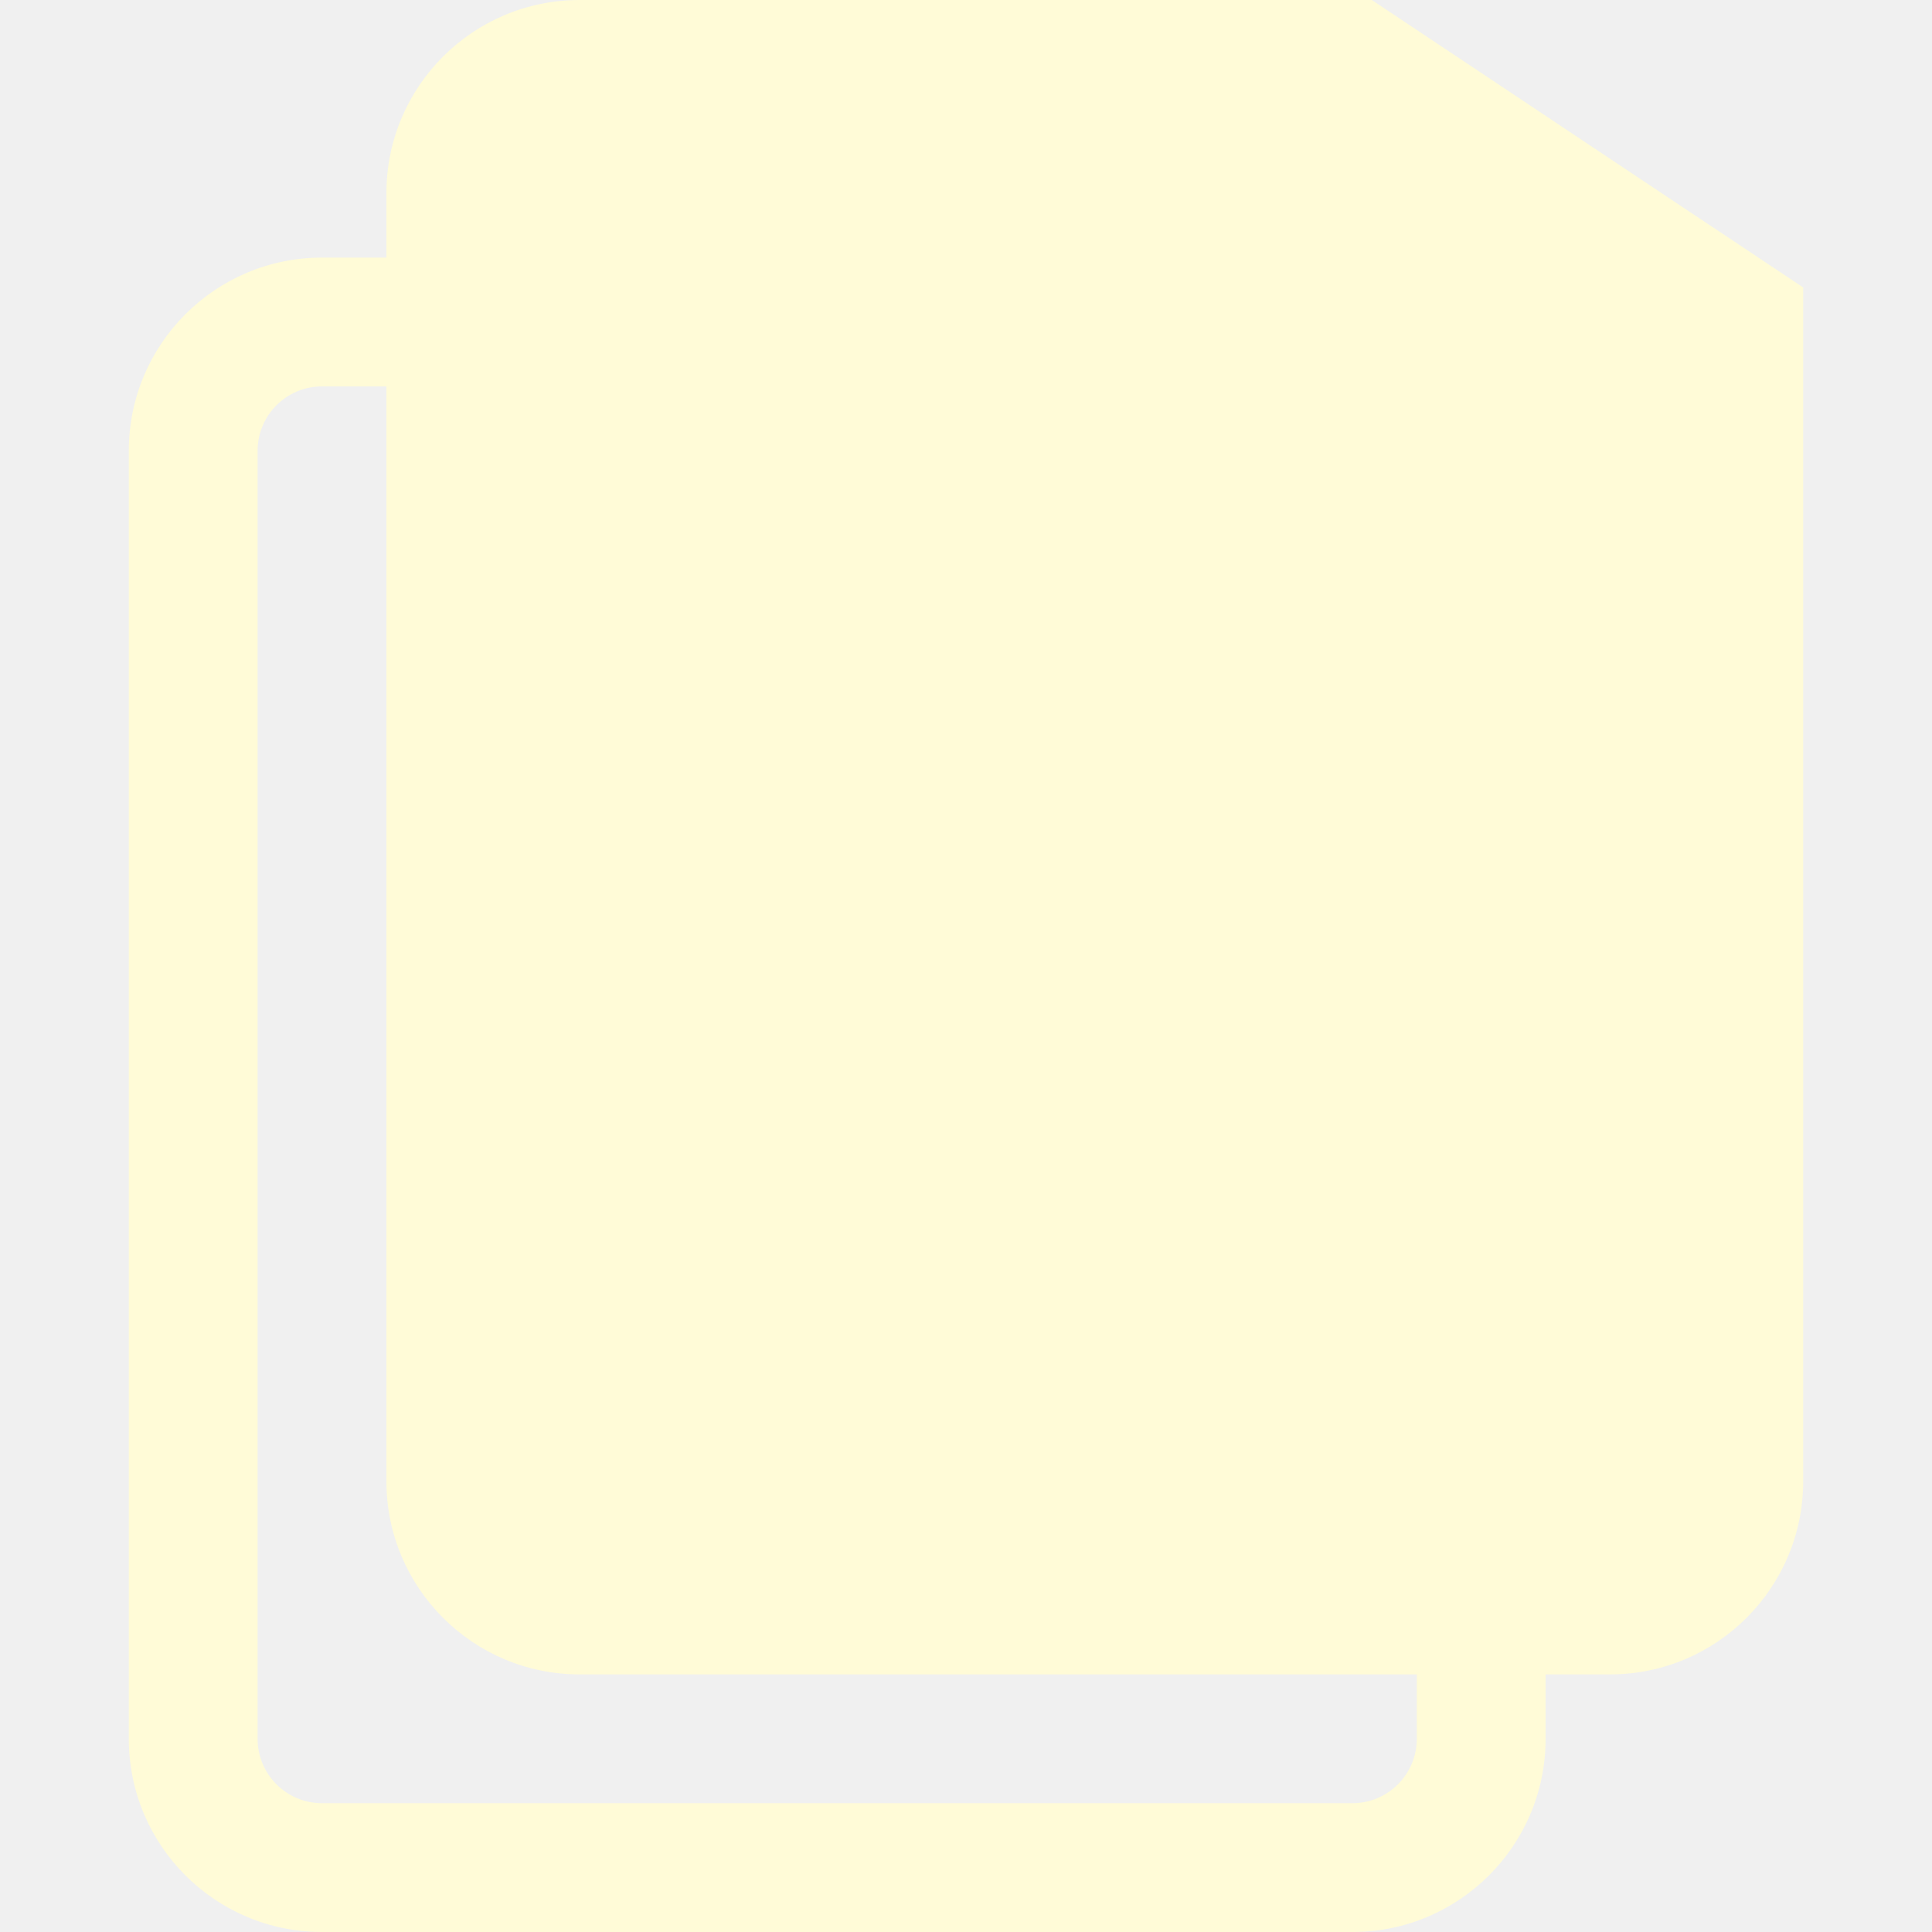
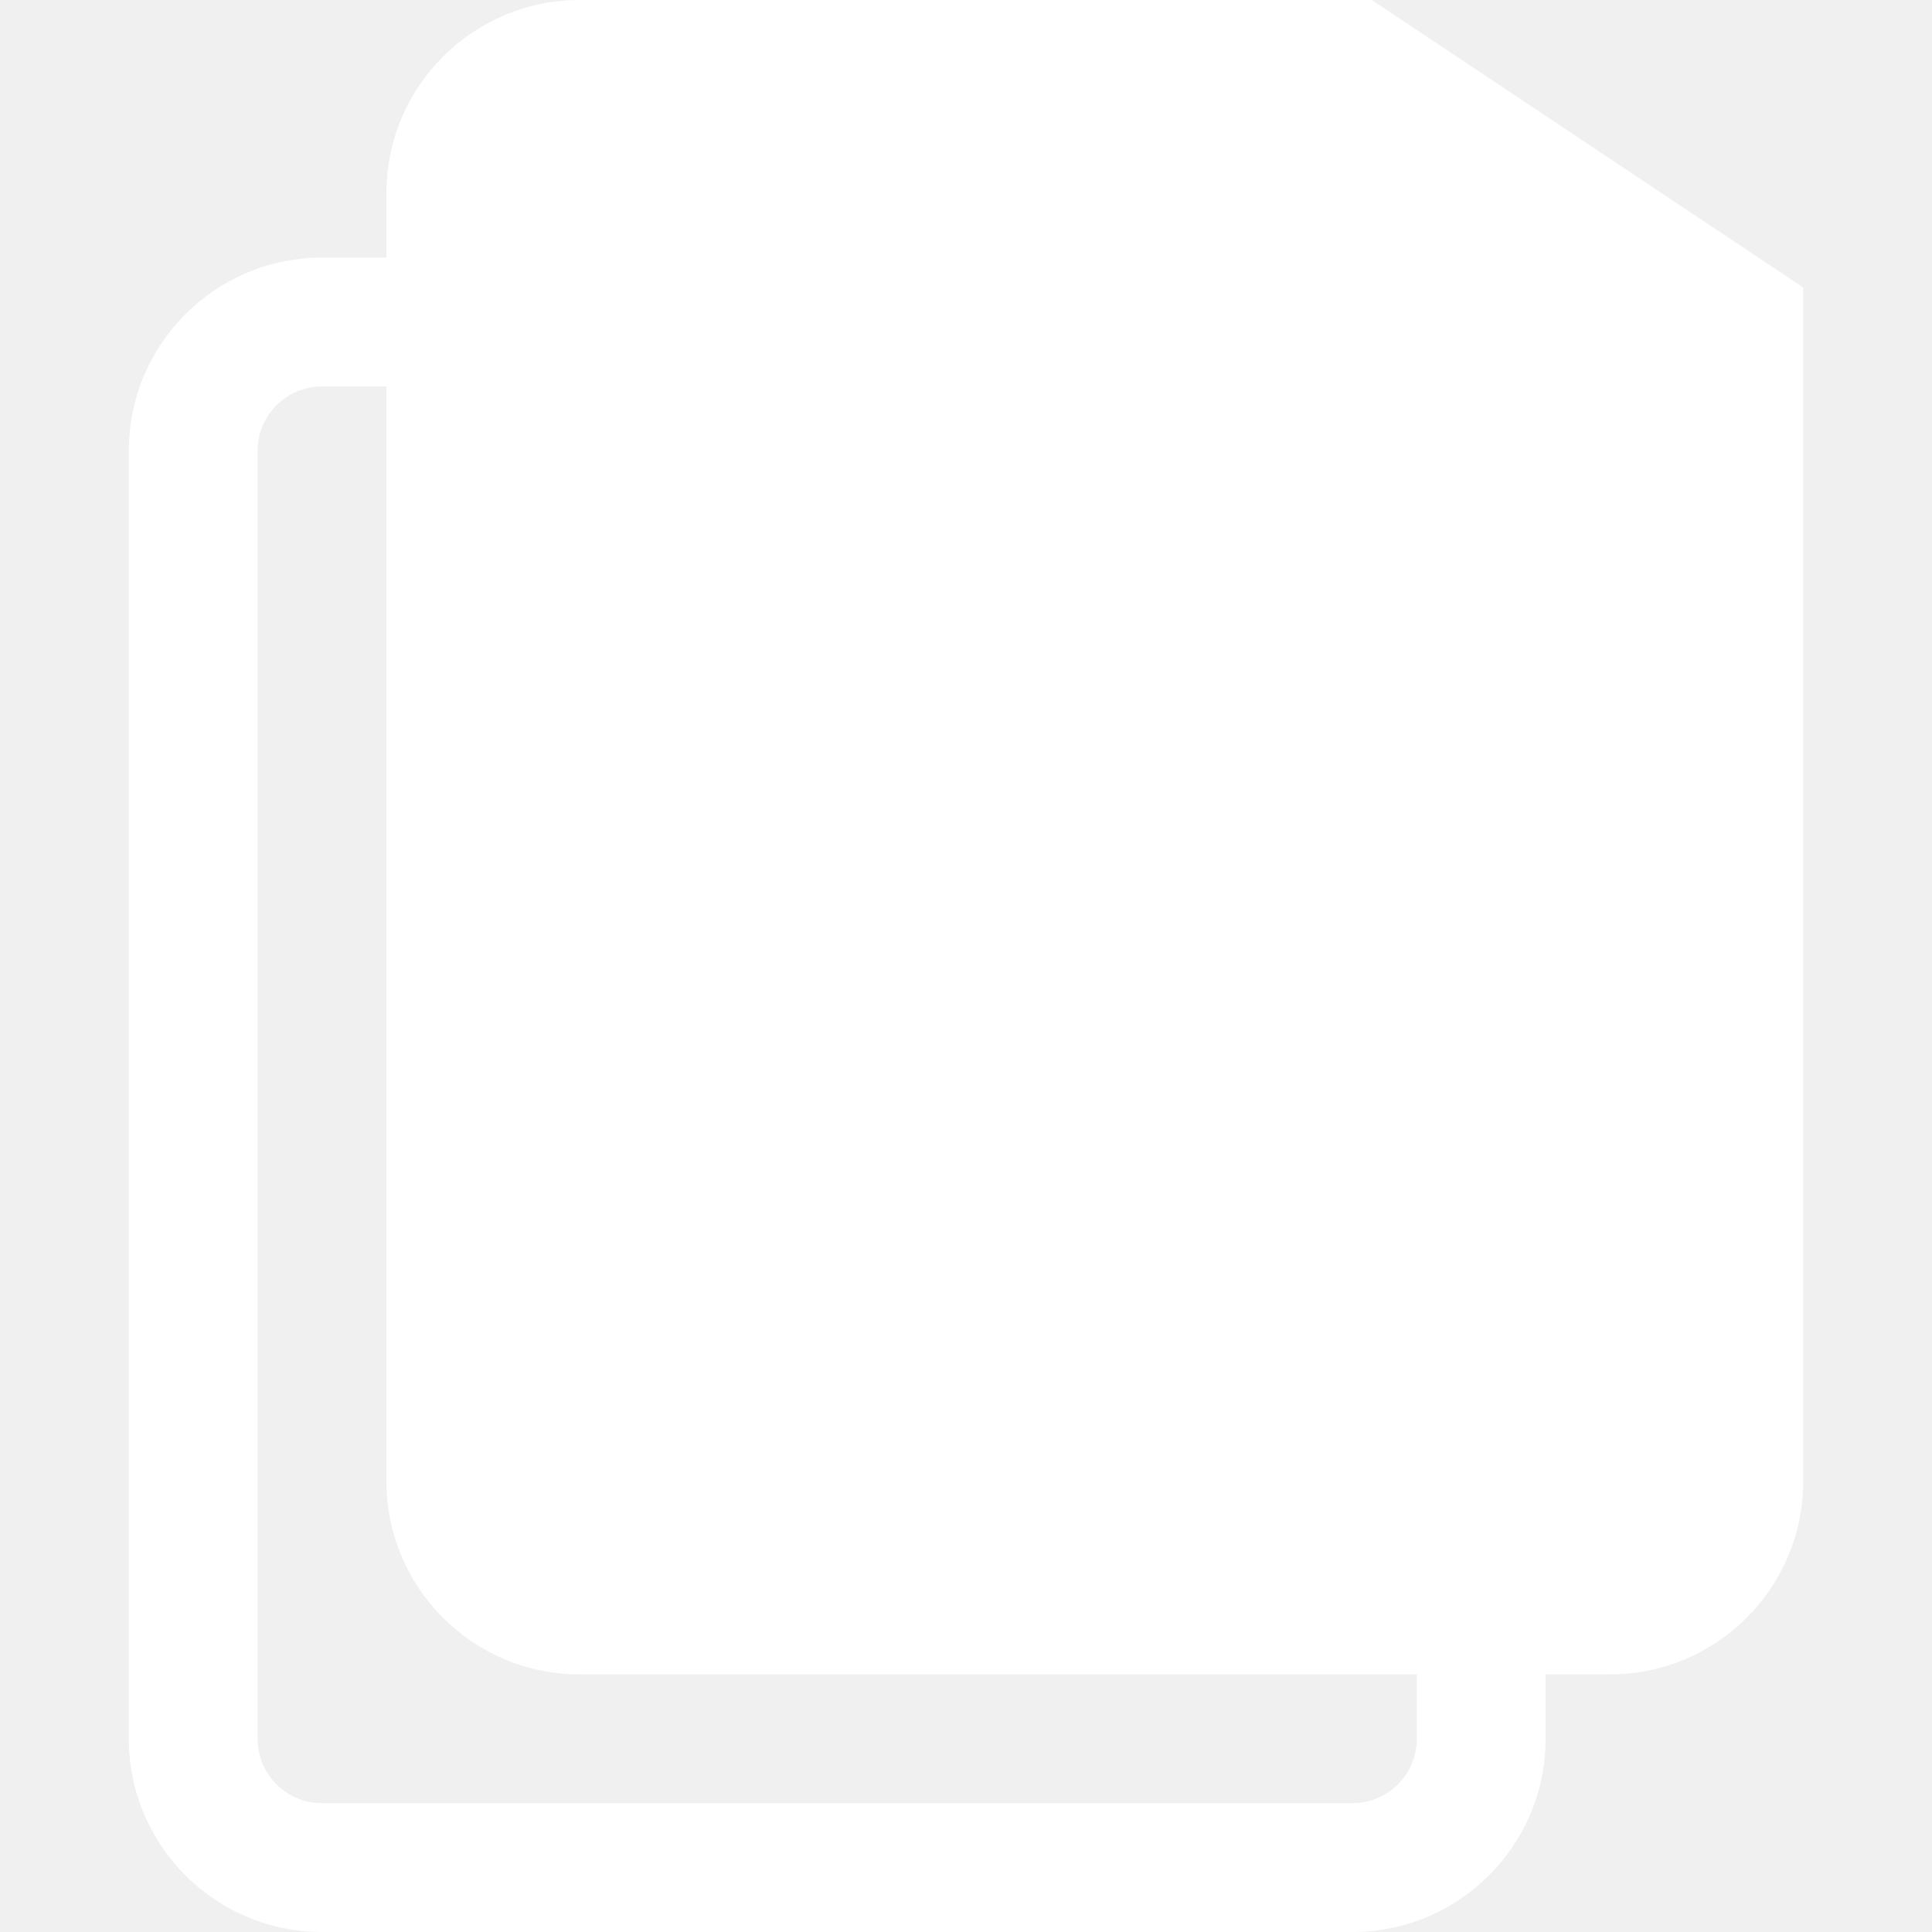
<svg xmlns="http://www.w3.org/2000/svg" width="800px" height="800px" viewBox="0 0 15 15" fill="none">
-   <path fill-rule="evenodd" clip-rule="evenodd" d="M3 1.5C3 0.672 3.672 0 4.5 0H10.651L14 2.232V11.5C14 12.328 13.328 13 12.5 13H12V13.5C12 14.328 11.328 15 10.5 15H2.5C1.672 15 1 14.328 1 13.5V3.5C1 2.672 1.672 2 2.5 2H3V1.5ZM3 3H2.5C2.224 3 2 3.224 2 3.5V13.5C2 13.776 2.224 14 2.5 14H10.5C10.776 14 11 13.776 11 13.5V13H4.5C3.672 13 3 12.328 3 11.5V3Z" fill="#FFFBD7" />
+   <path fill-rule="evenodd" clip-rule="evenodd" d="M3 1.5C3 0.672 3.672 0 4.5 0H10.651L14 2.232V11.5C14 12.328 13.328 13 12.5 13H12V13.5C12 14.328 11.328 15 10.5 15H2.5C1.672 15 1 14.328 1 13.5V3.5C1 2.672 1.672 2 2.5 2H3V1.5ZM3 3H2.5C2.224 3 2 3.224 2 3.5V13.5C2 13.776 2.224 14 2.5 14H10.5C10.776 14 11 13.776 11 13.5V13H4.5C3.672 13 3 12.328 3 11.5V3Z" fill="#fff" />
</svg>
